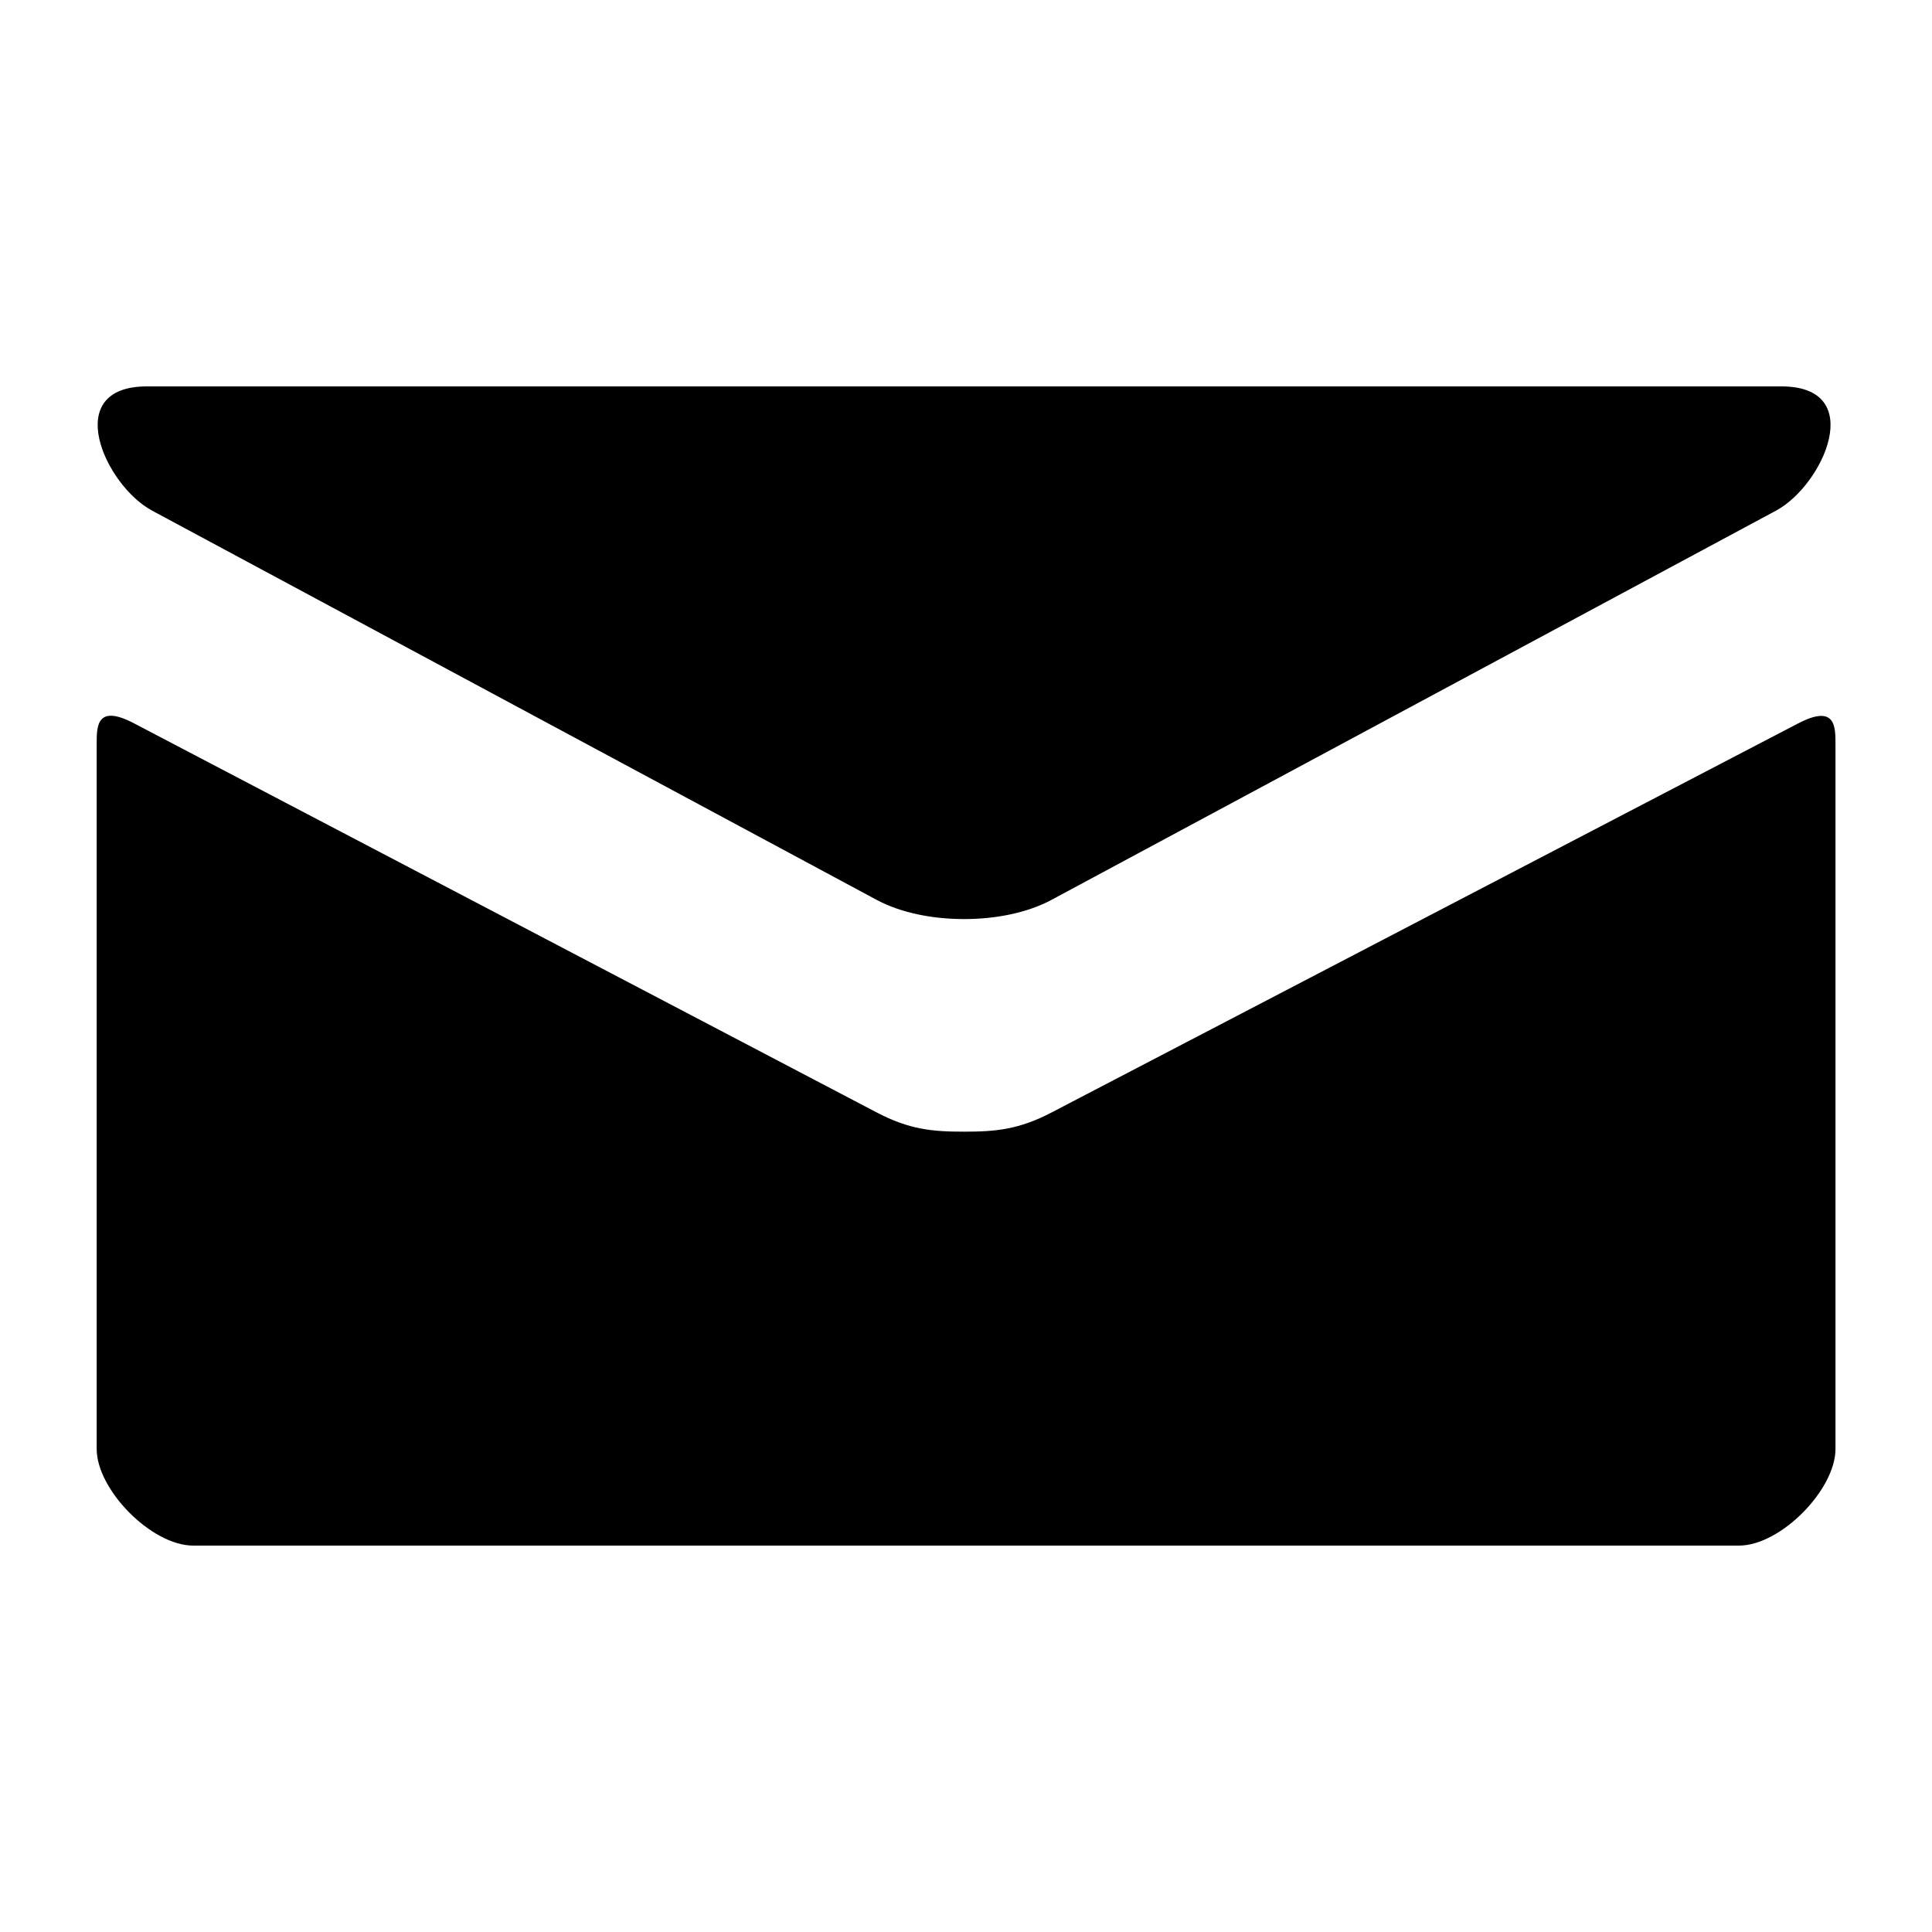
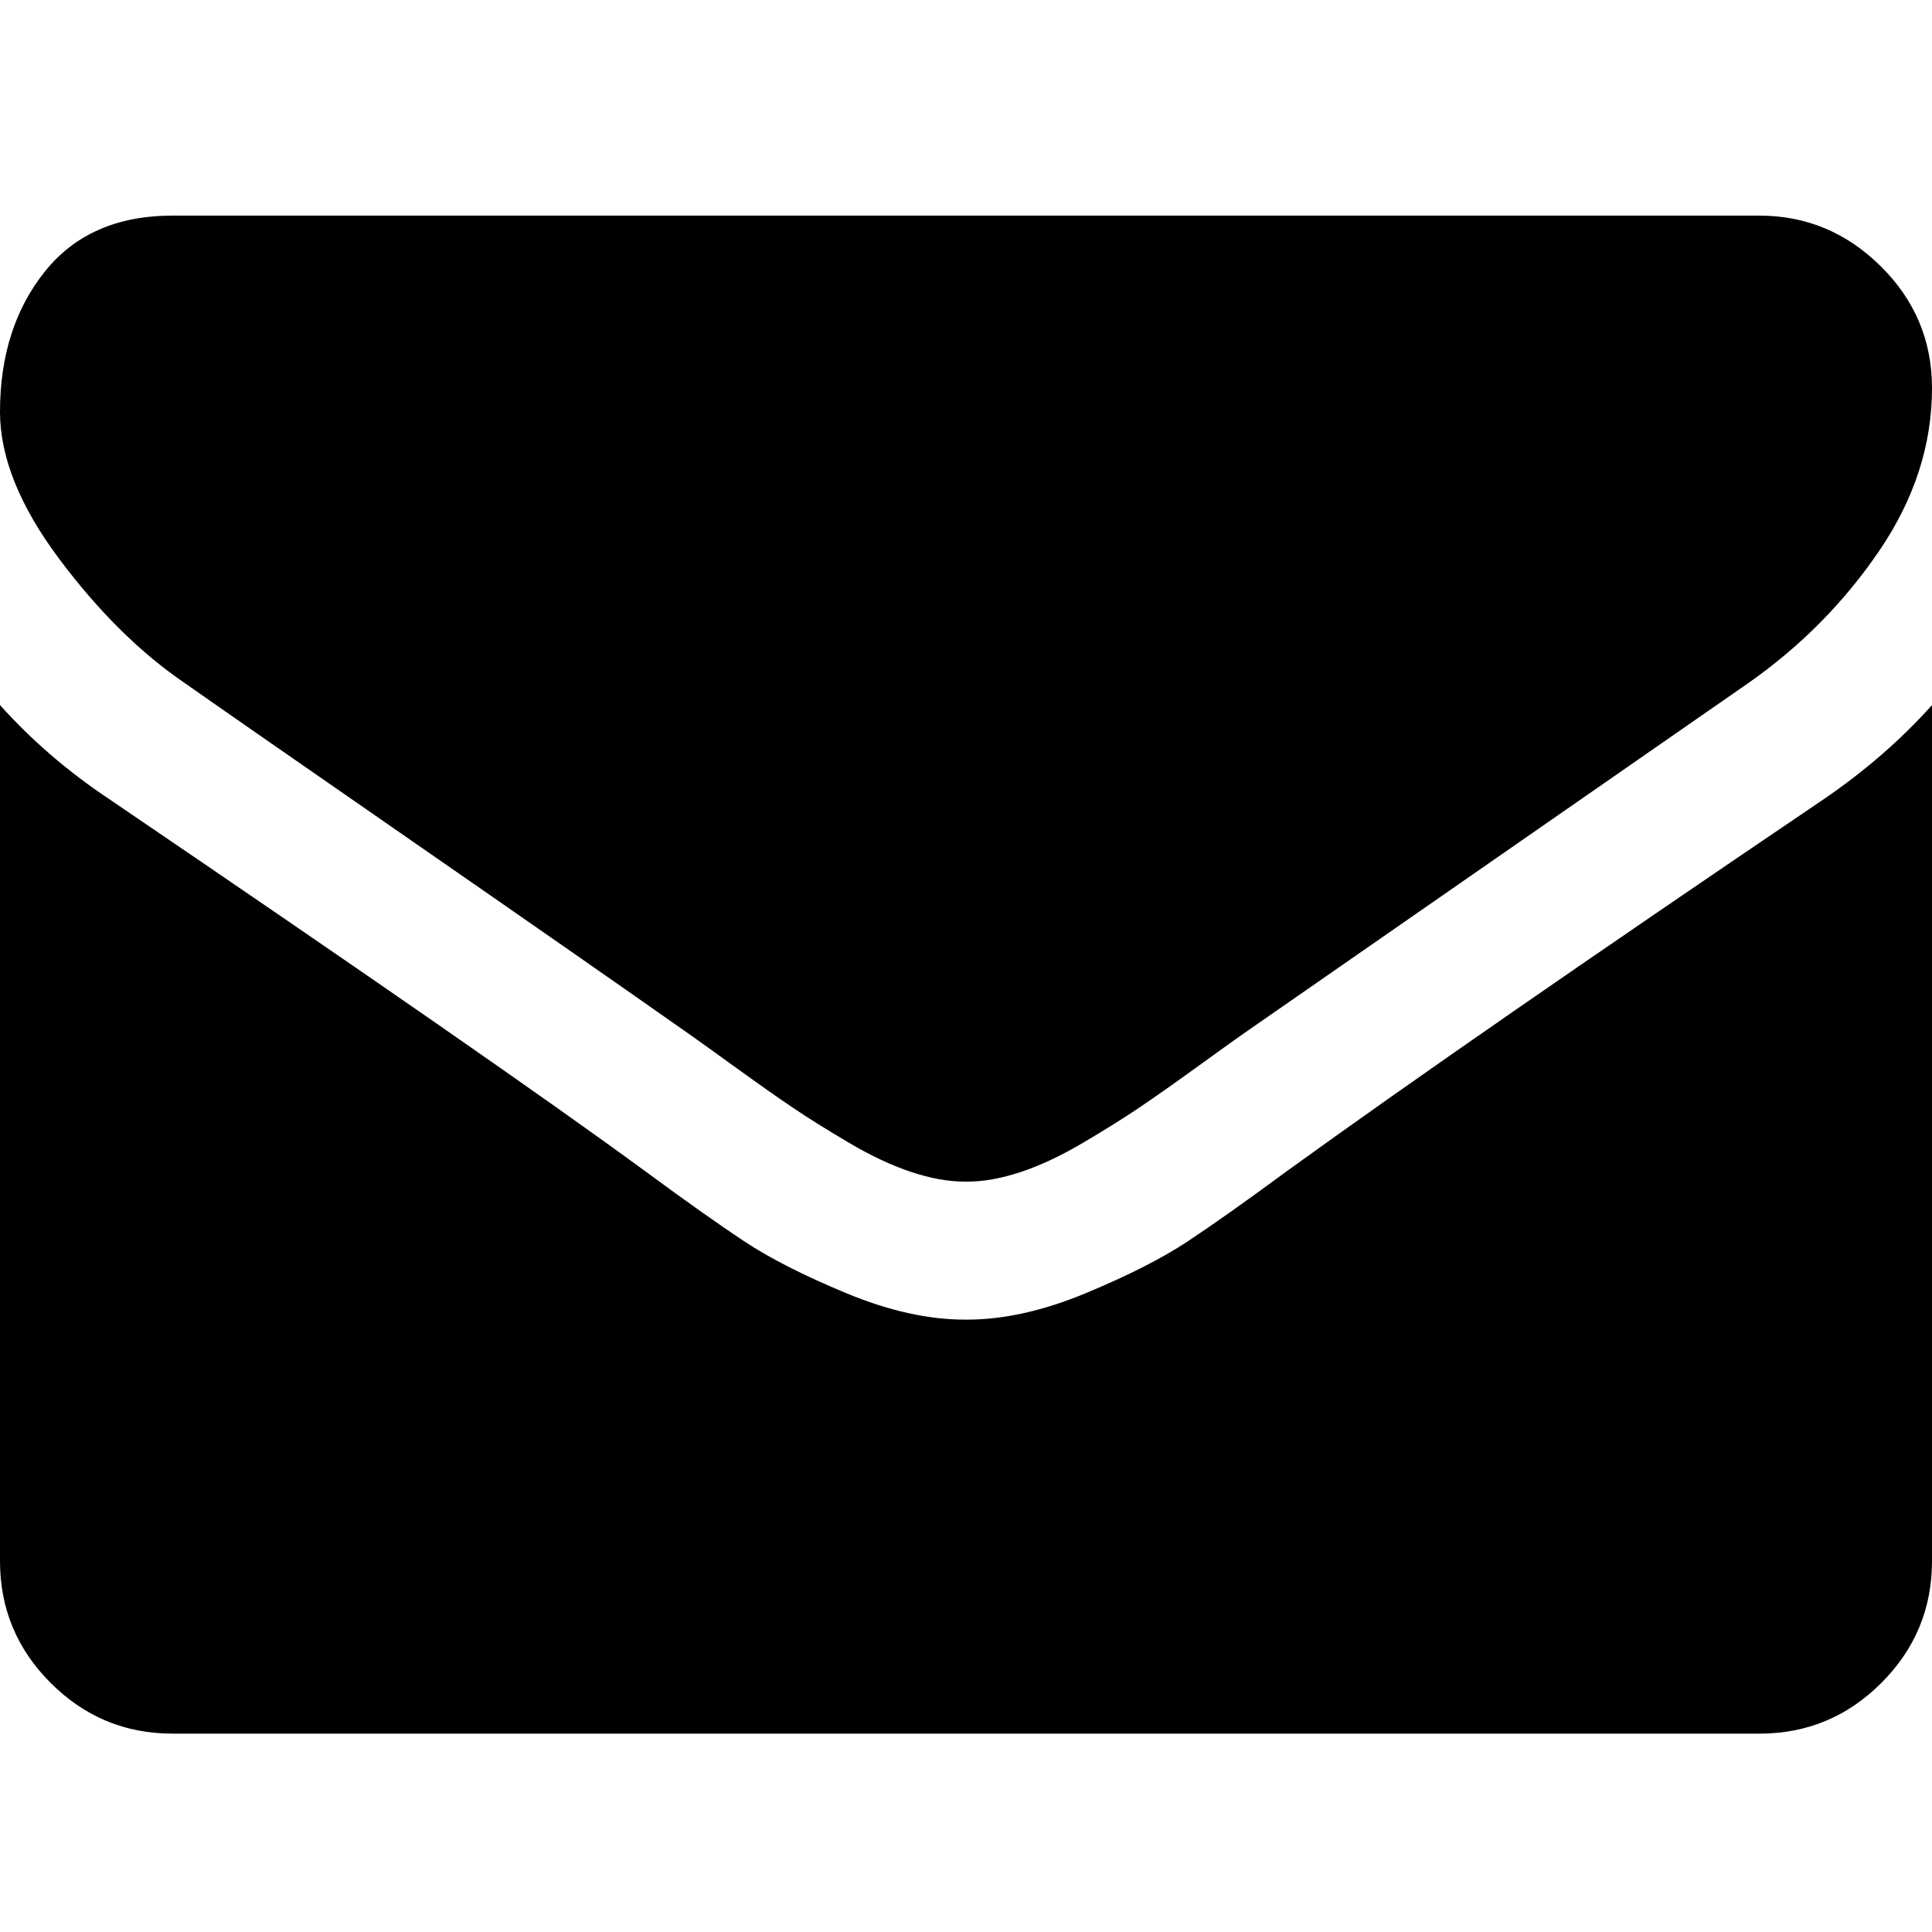
- <svg xmlns="http://www.w3.org/2000/svg" version="1.1" width="24" height="24" viewBox="0 0 24 24">
-   <path fill="#000000" d="M1.889 6.343c0.586 0.314 8.698 4.673 9 4.835s0.694 0.239 1.087 0.239c0.394 0 0.785-0.077 1.087-0.239s8.414-4.52 9-4.835c0.587-0.316 1.141-1.543 0.065-1.543h-20.303c-1.076 0-0.522 1.228 0.064 1.543zM22.336 8.987c-0.666 0.347-8.864 4.619-9.272 4.832s-0.694 0.239-1.087 0.239-0.679-0.025-1.087-0.239-8.56-4.487-9.226-4.834c-0.468-0.245-0.463 0.042-0.463 0.263s0 8.752 0 8.752c0 0.504 0.679 1.2 1.2 1.2h19.2c0.521 0 1.2-0.696 1.2-1.2 0 0 0-8.53 0-8.75s0.005-0.508-0.464-0.263z" />
+ <svg xmlns="http://www.w3.org/2000/svg" width="1792" height="1792" viewBox="0 56 1792 1792">
+   <path d="M1792 710v794q0 66-47 113t-113 47H160q-66 0-113-47T0 1504V710q44 49 101 87 362 246 497 345 57 42 92.5 65.5t94.5 48 110 24.5h2q51 0 110-24.5t94.5-48 92.5-65.5q170-123 498-345 57-39 100-87zm0-294q0 79-49 151t-122 123q-376 261-468 325-10 7-42.5 30.5t-54 38-52 32.5-57.5 27-50 9h-2q-23 0-50-9t-57.5-27-52-32.5-54-38T639 1015q-91-64-262-182.5T172 690q-62-42-117-115.5T0 438q0-78 41.5-130T160 256h1472q65 0 112.5 47t47.5 113z" />
</svg>
